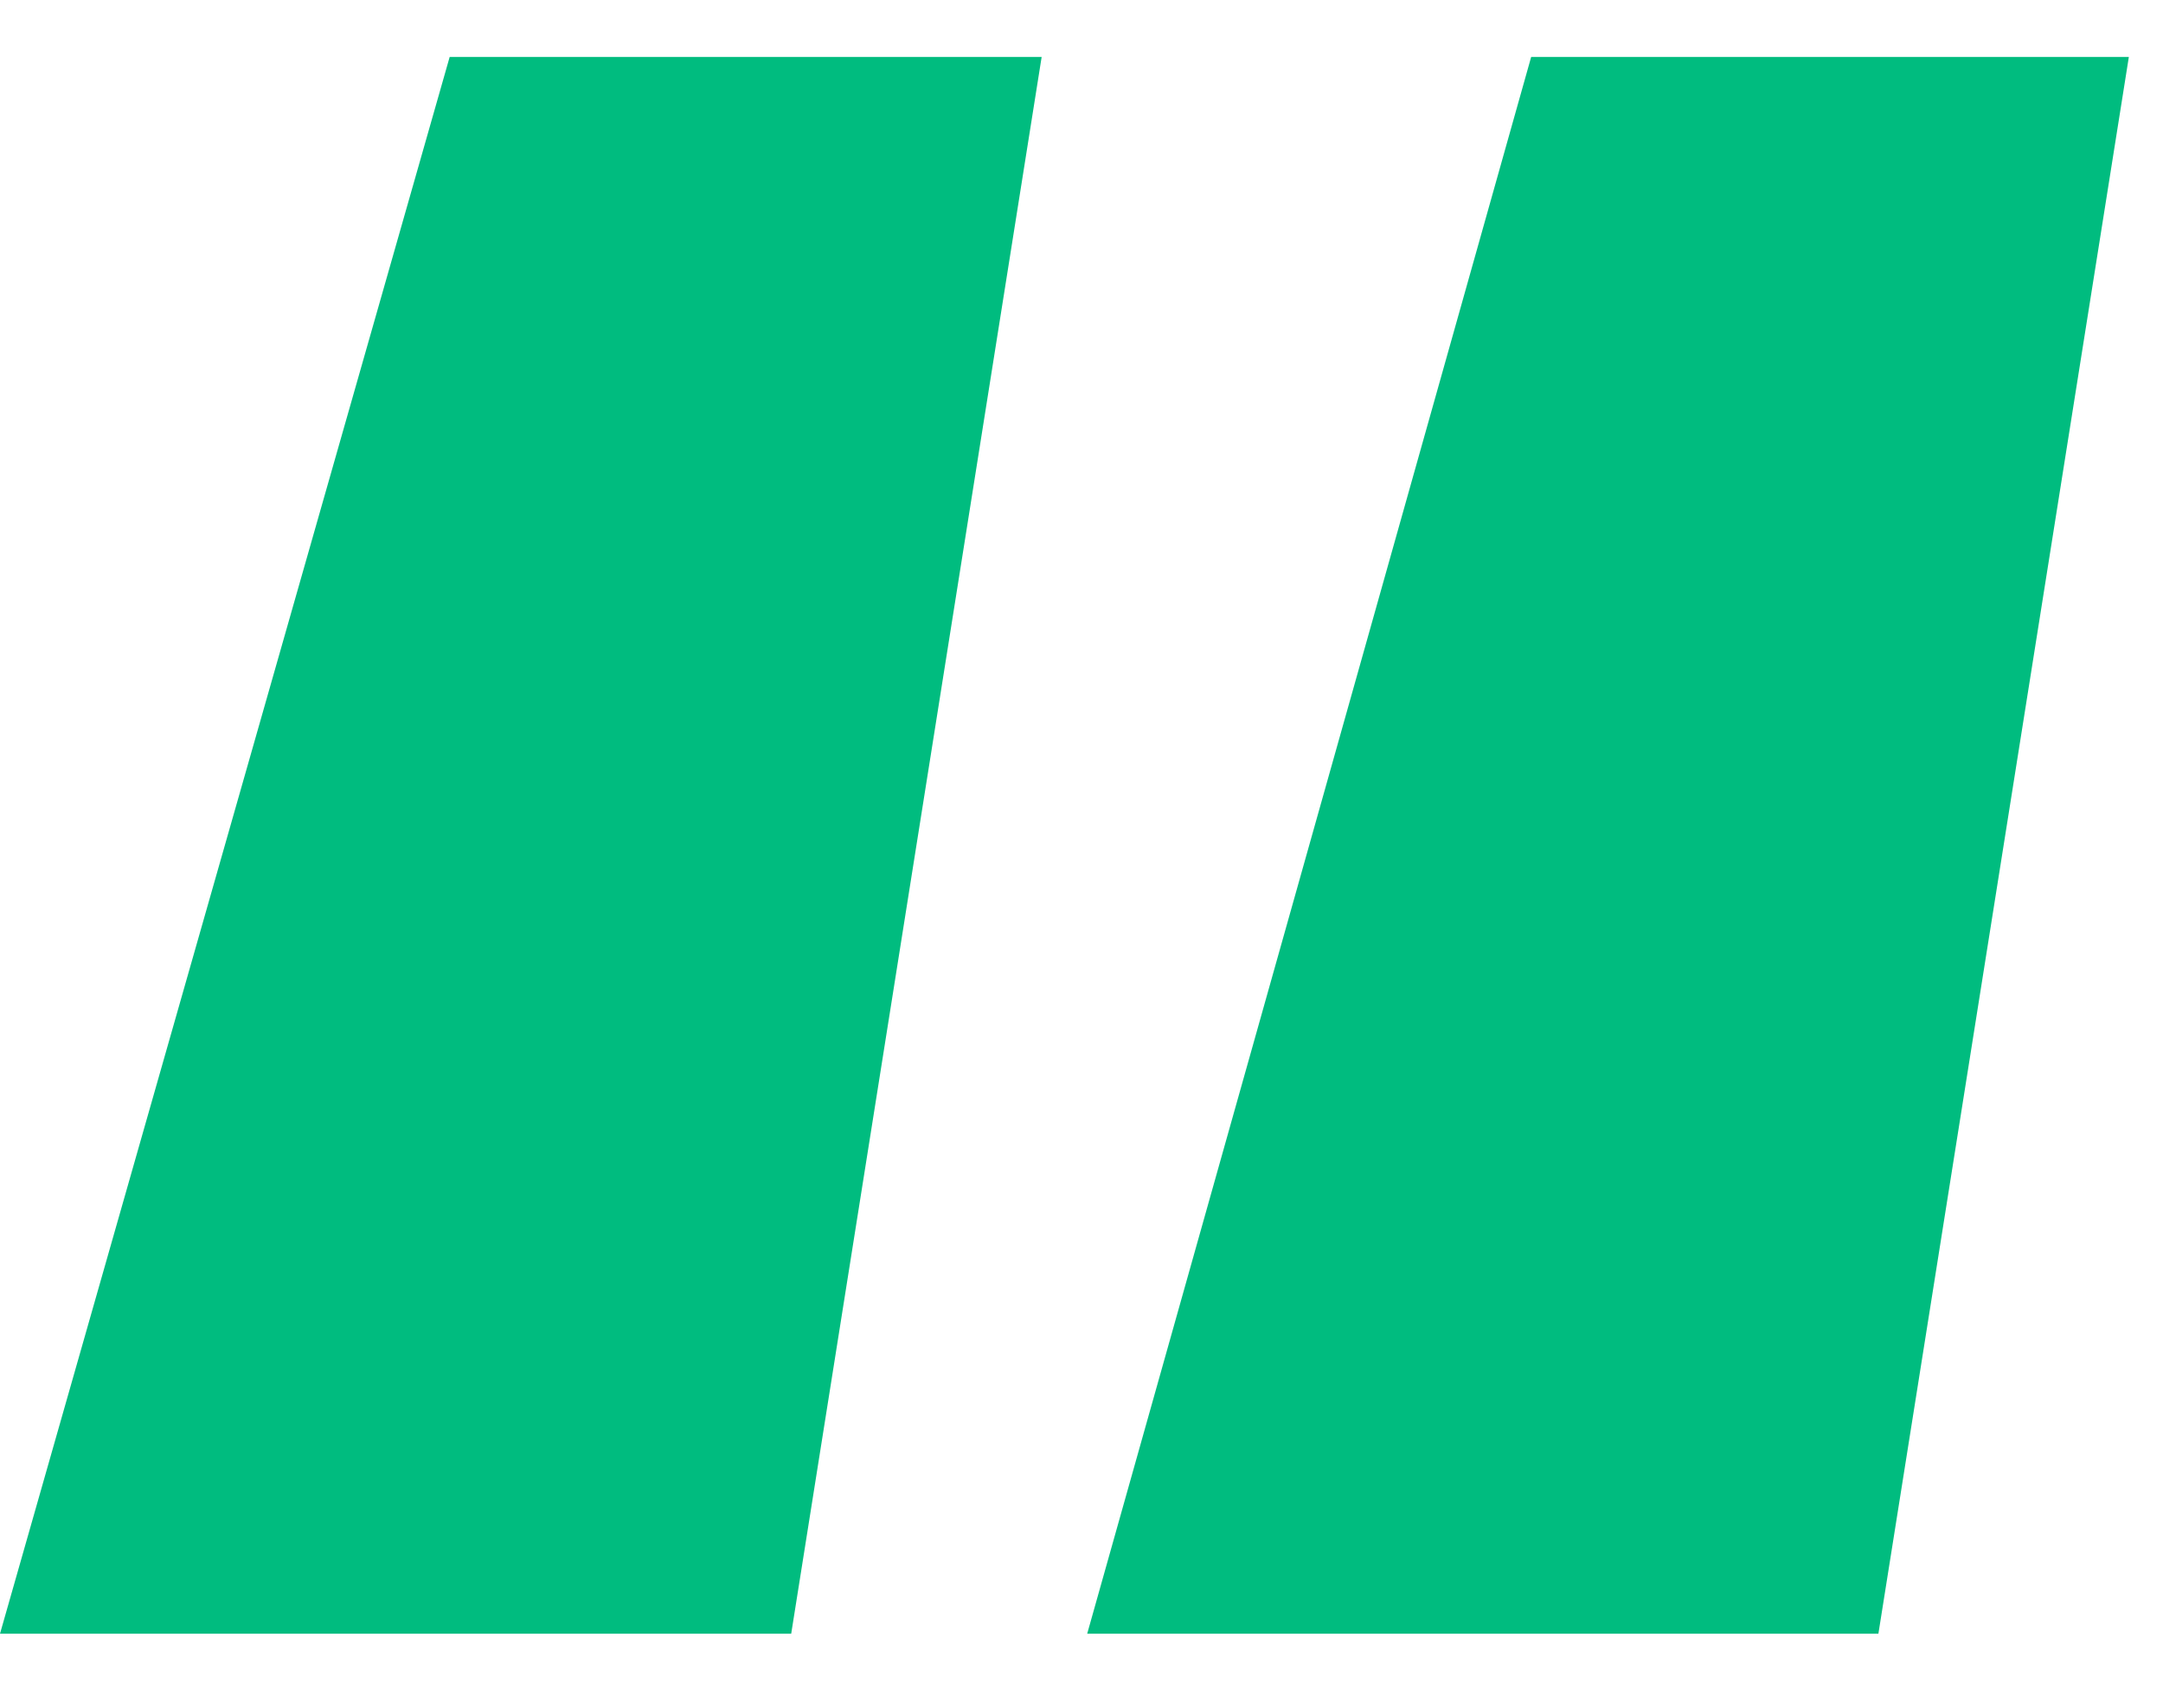
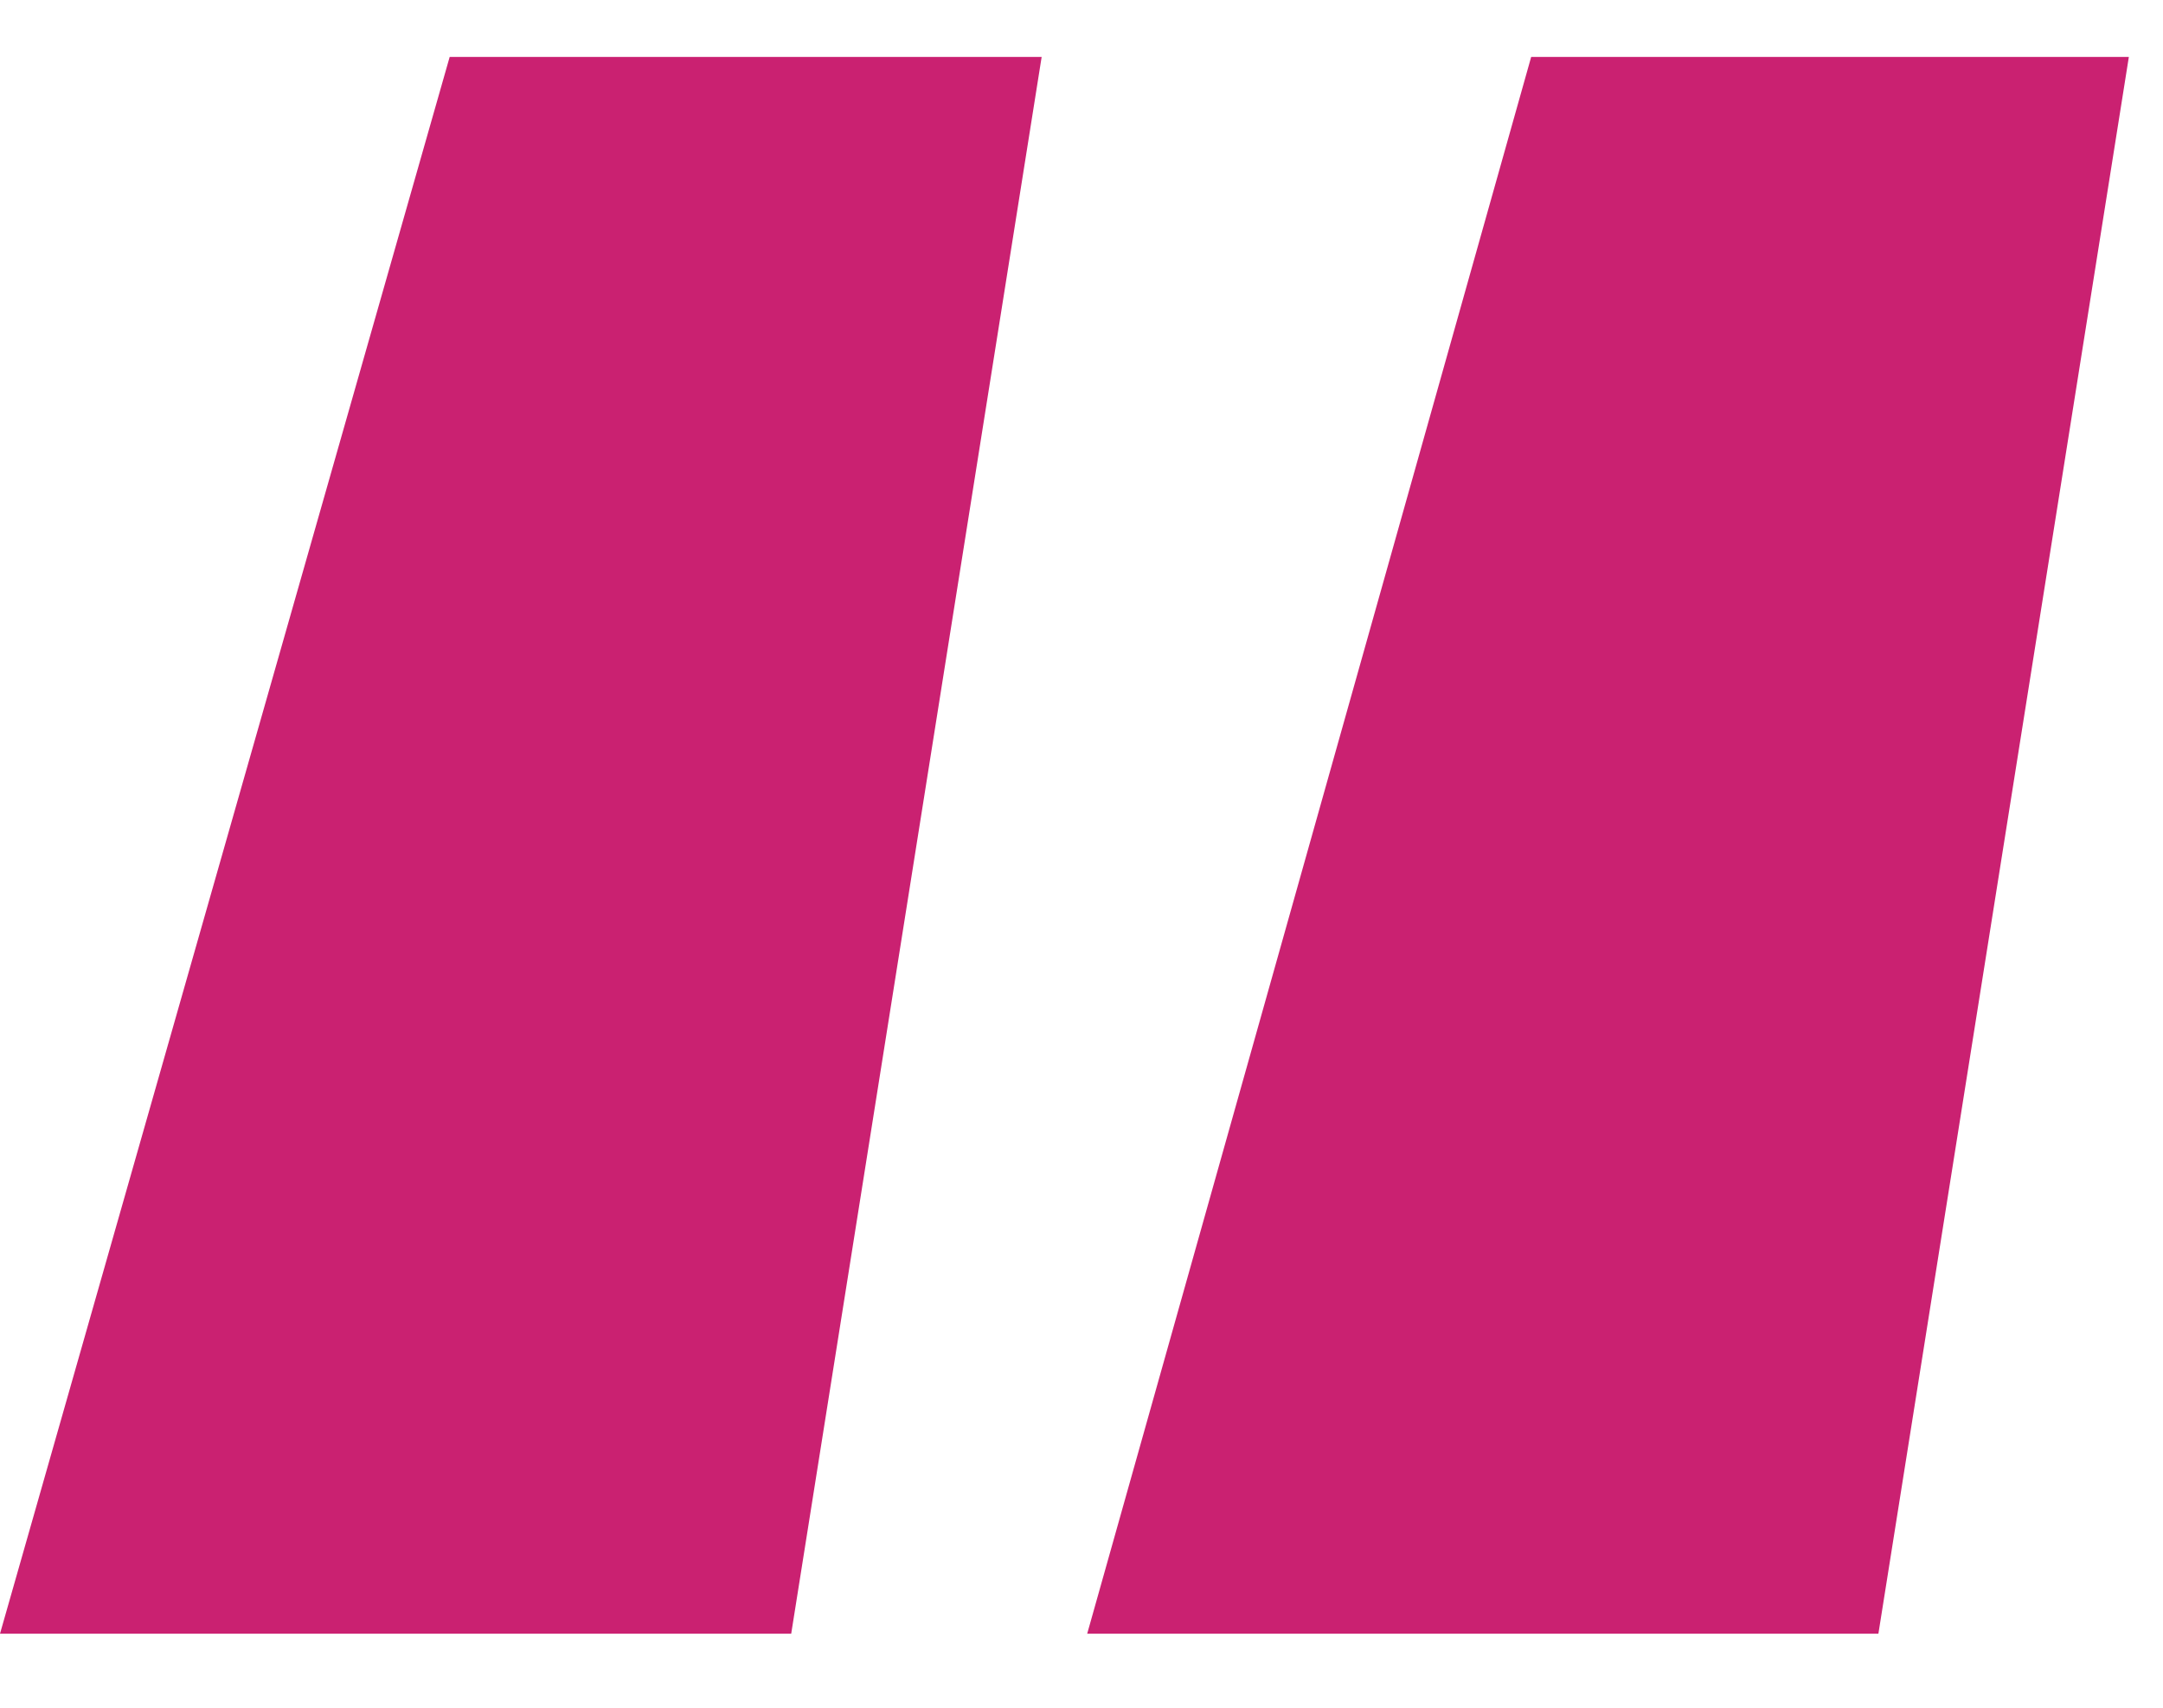
<svg xmlns="http://www.w3.org/2000/svg" width="19" height="15" viewBox="0 0 19 15" fill="none">
-   <path d="M9.15 0.5H3.95L0 14.35H6.95L9.15 0.5ZM18.7 0.5H13.45L9.55 14.35H16.5L18.7 0.5Z" fill="#00BC7F" />
+   <path d="M9.15 0.5H3.95L0 14.35H6.95L9.15 0.5ZM18.7 0.5H13.45L9.55 14.35H16.5L18.7 0.5Z" fill="#CA2171" />
</svg>
